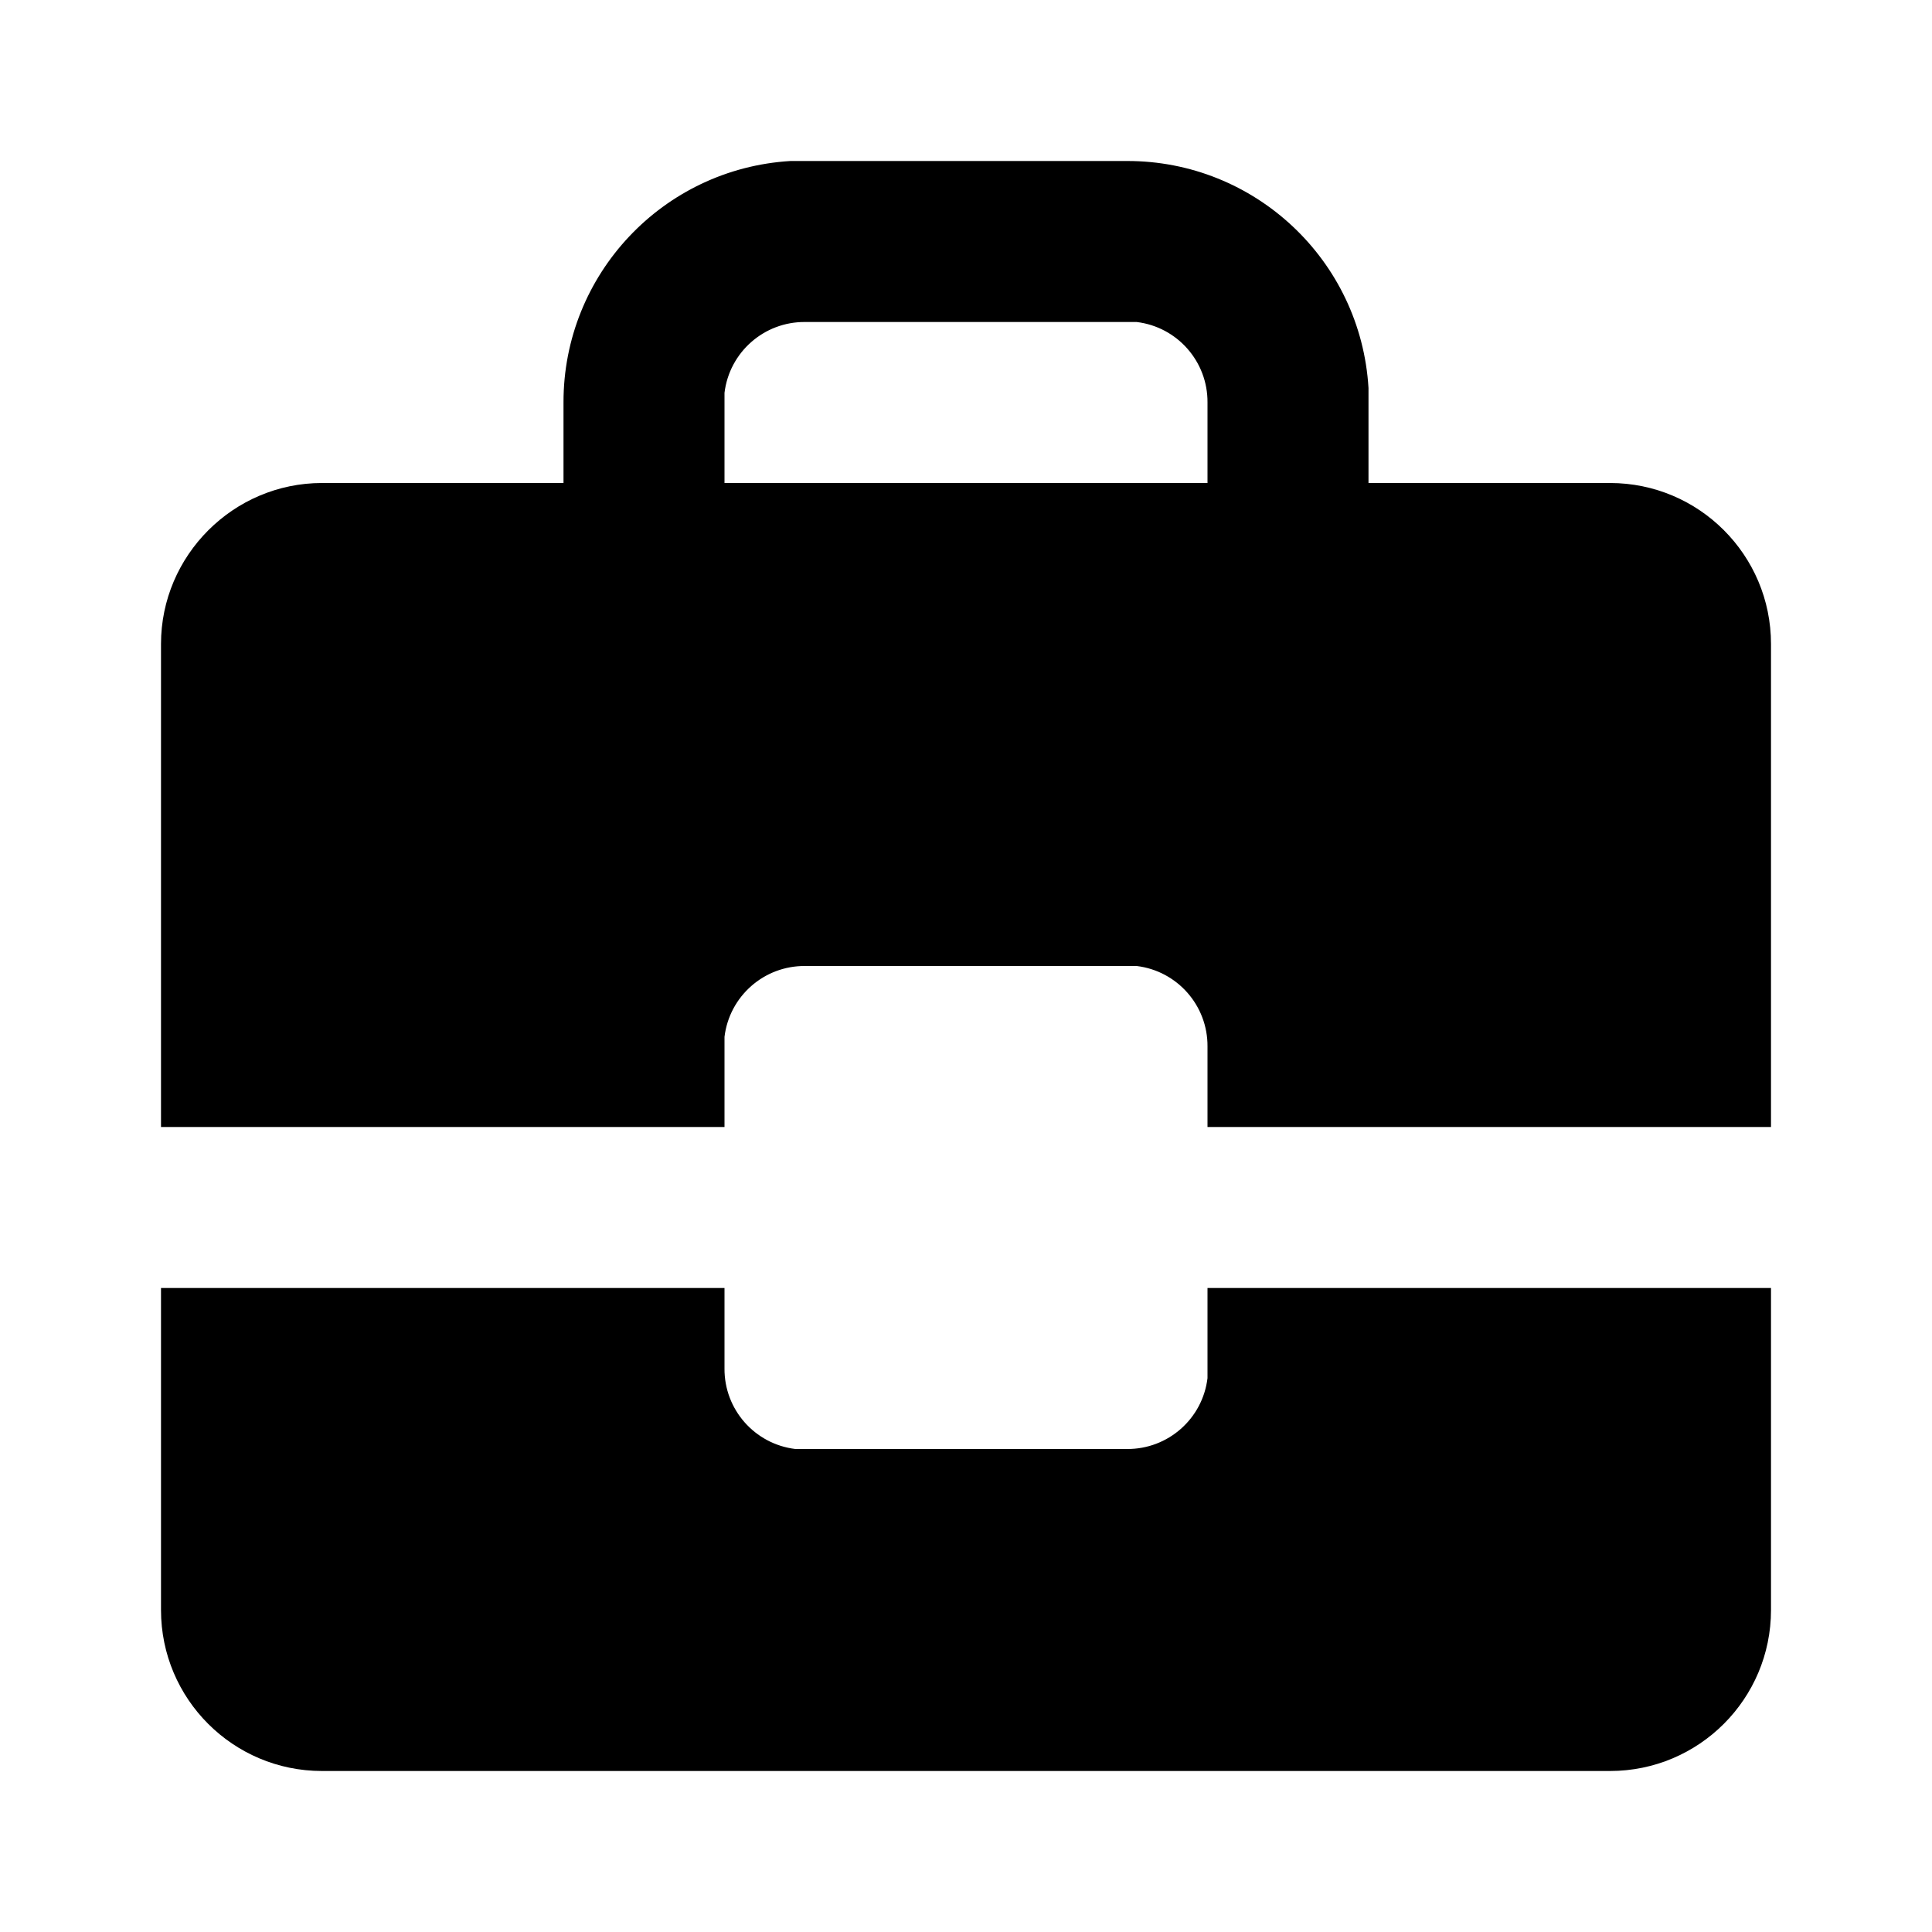
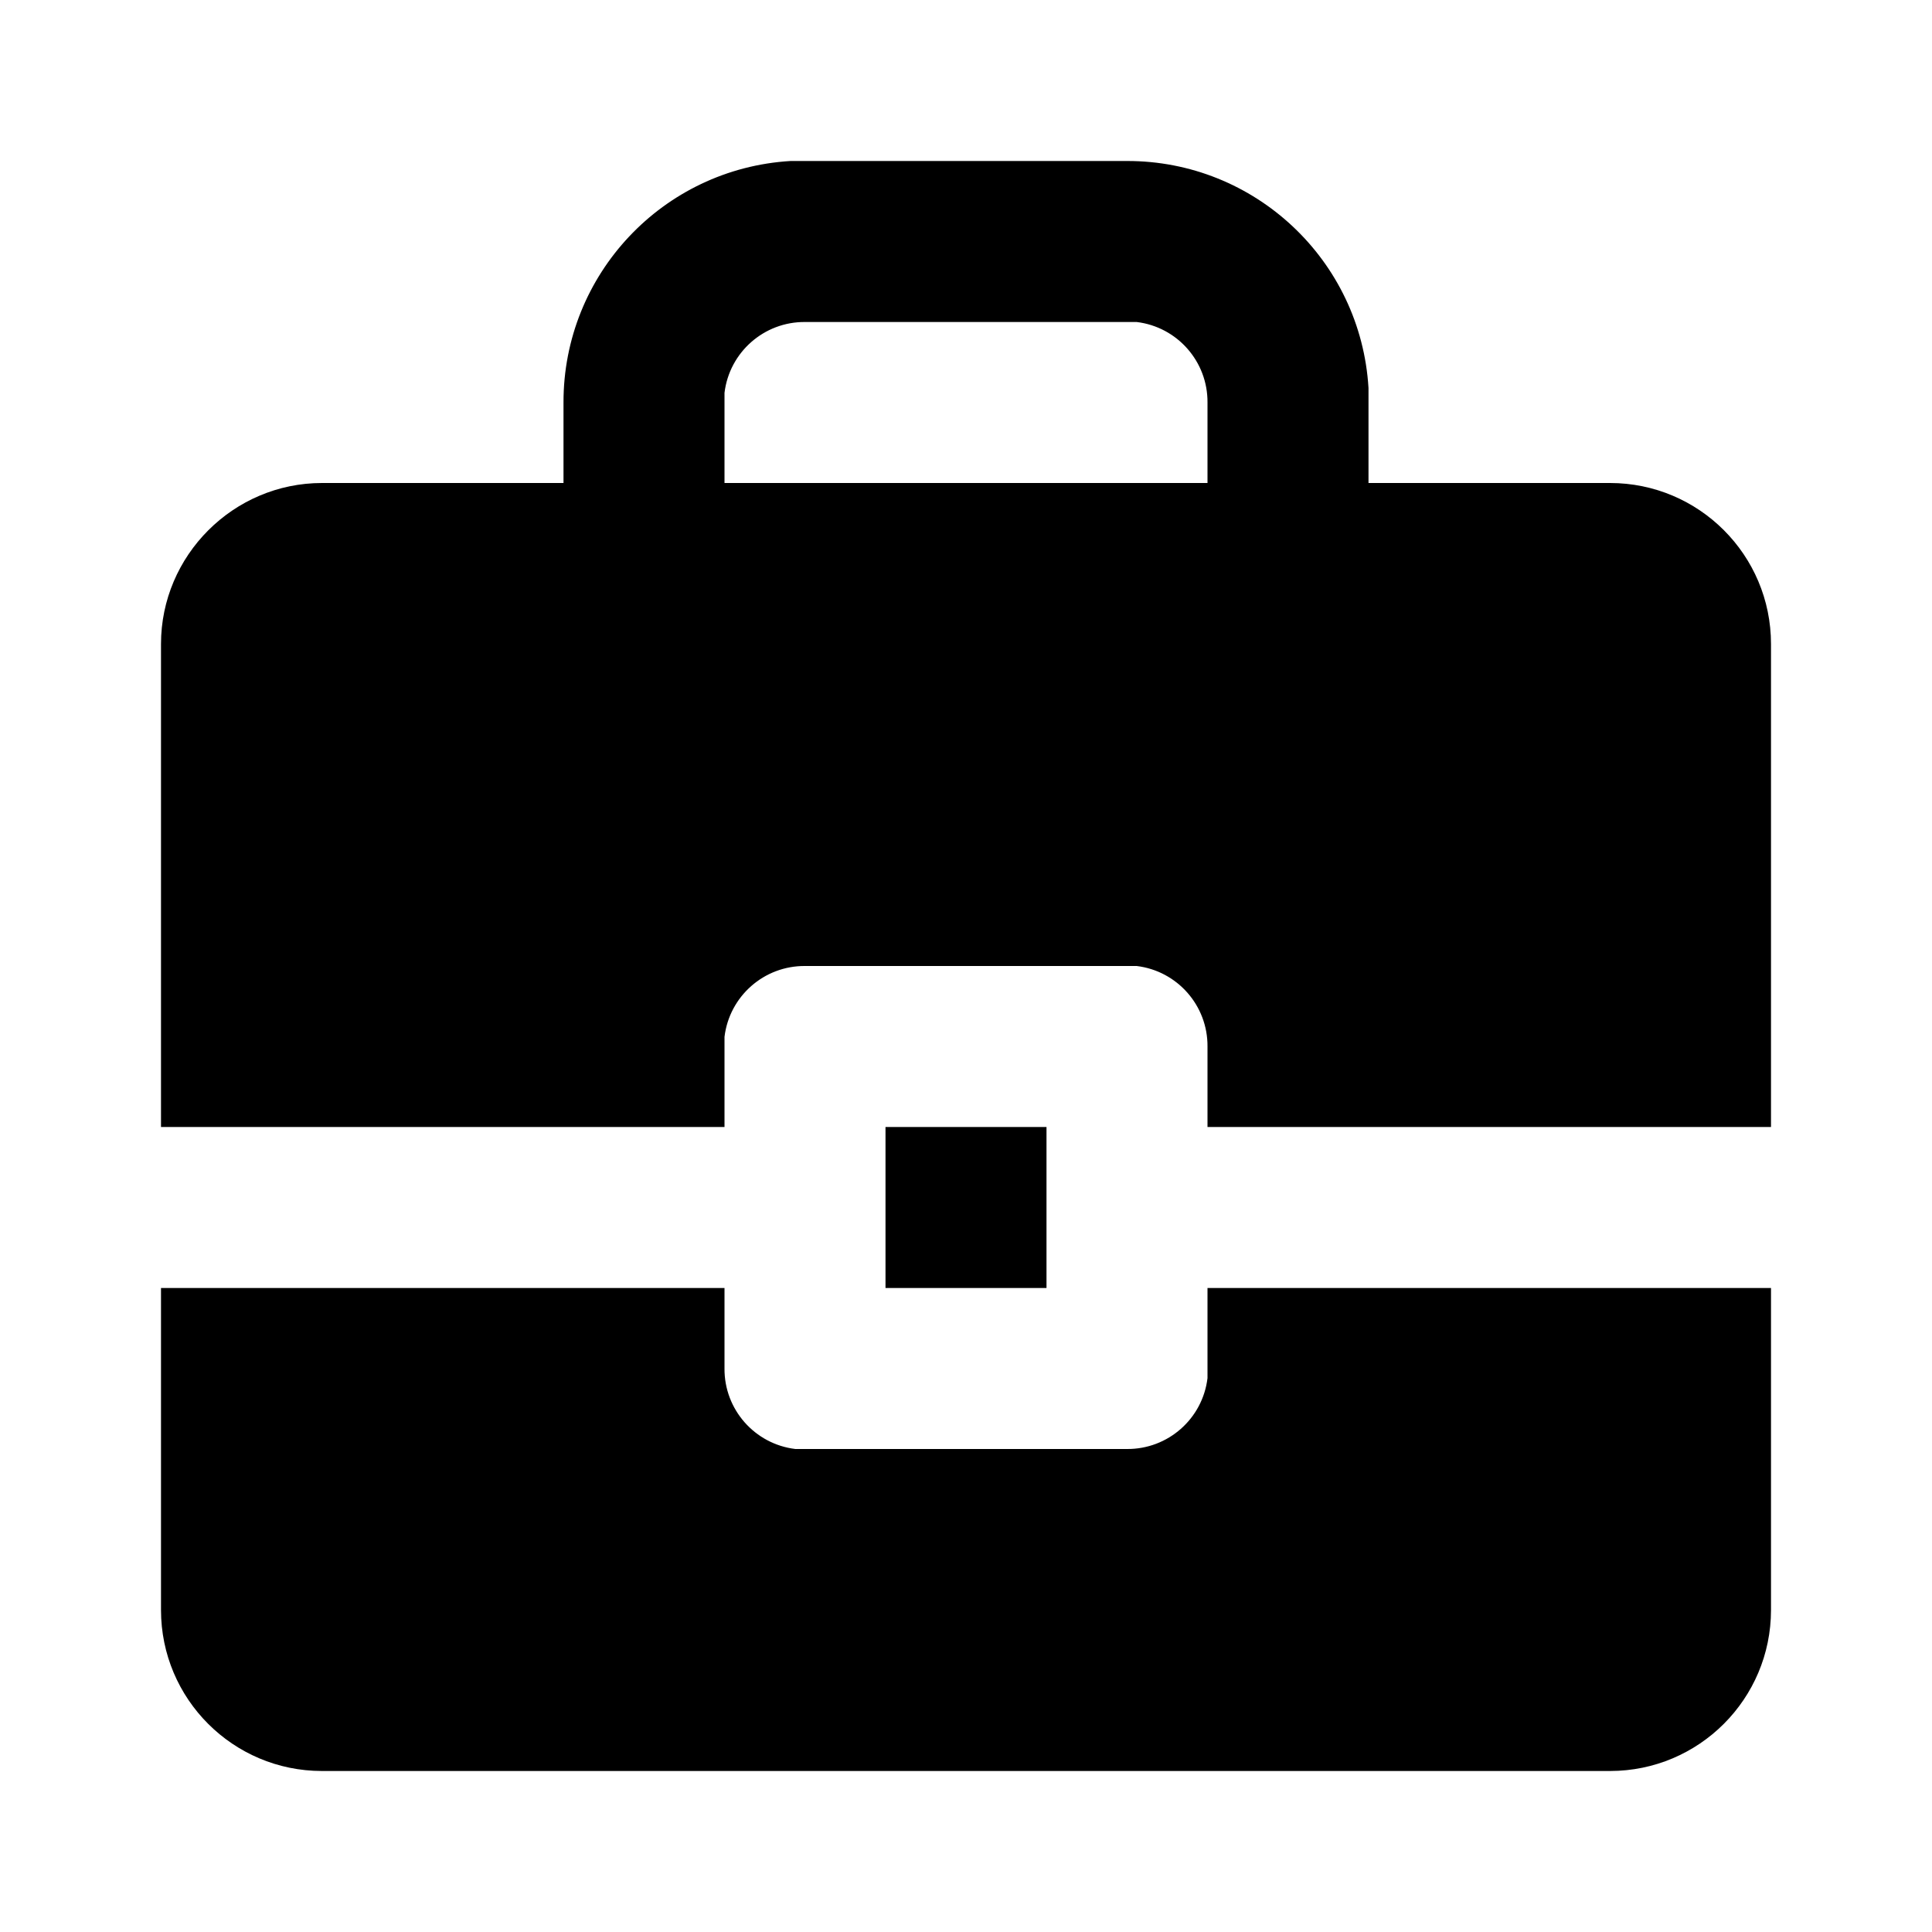
<svg viewBox="0 0 24 24">
-   <path d="M9 16v1a1 1 0 00.88 1H14a1 1 0 001-.88V16h7v4a2 2 0 01-2 2H4a2 2 0 01-2-2v-4h7zm5-14a3 3 0 013 2.82V6h3a2 2 0 012 2v6h-7v-1a1 1 0 00-.88-1H10a1 1 0 00-1 .88V14H2V8c0-1.1.9-2 2-2h3V5a3 3 0 012.82-3H14zm0 2h-4a1 1 0 00-1 .88V6h6V5a1 1 0 00-.88-1H14z" />
+   <path d="M9 16v1a1 1 0 00.88 1H14a1 1 0 001-.88V16h7v4a2 2 0 01-2 2H4a2 2 0 01-2-2v-4h7zm4-2v2h-2v-2h2zm1-12a3 3 0 013 2.82V6h3a2 2 0 012 2v6h-7v-1a1 1 0 00-.88-1H10a1 1 0 00-1 .88V14H2V8c0-1.1.9-2 2-2h3V5a3 3 0 012.82-3H14zm0 2h-4a1 1 0 00-1 .88V6h6V5a1 1 0 00-.88-1H14z" />
</svg>
